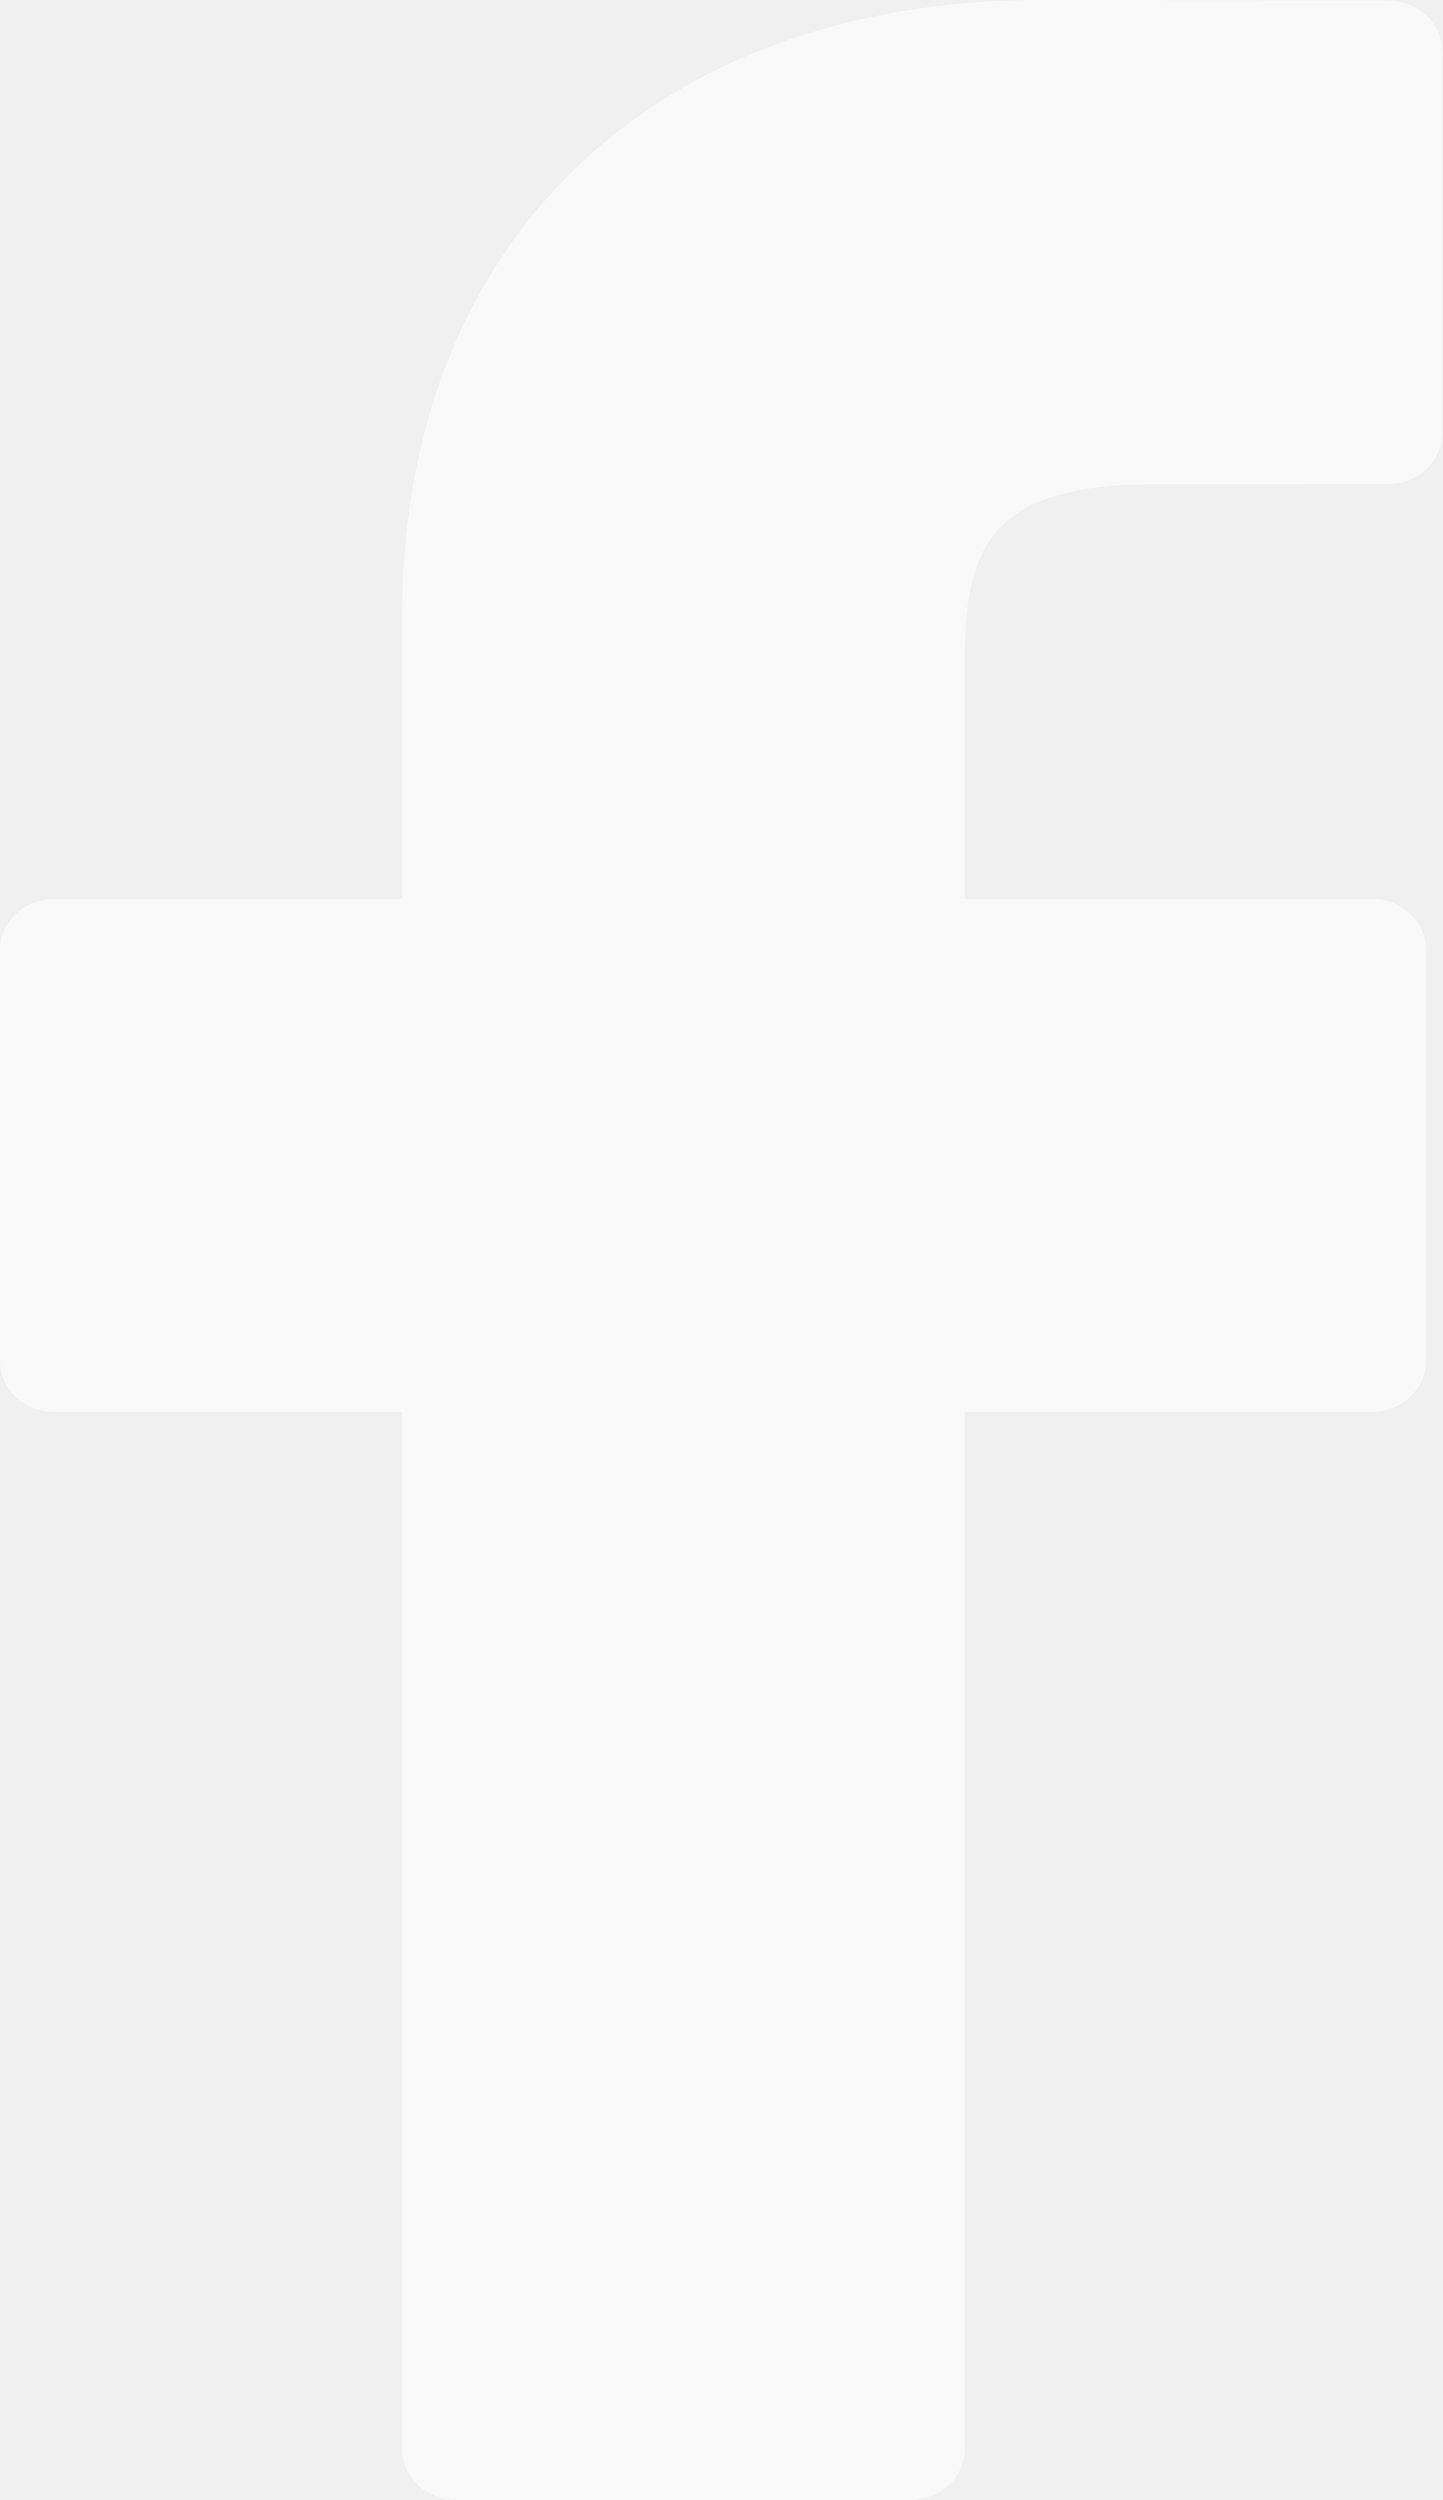
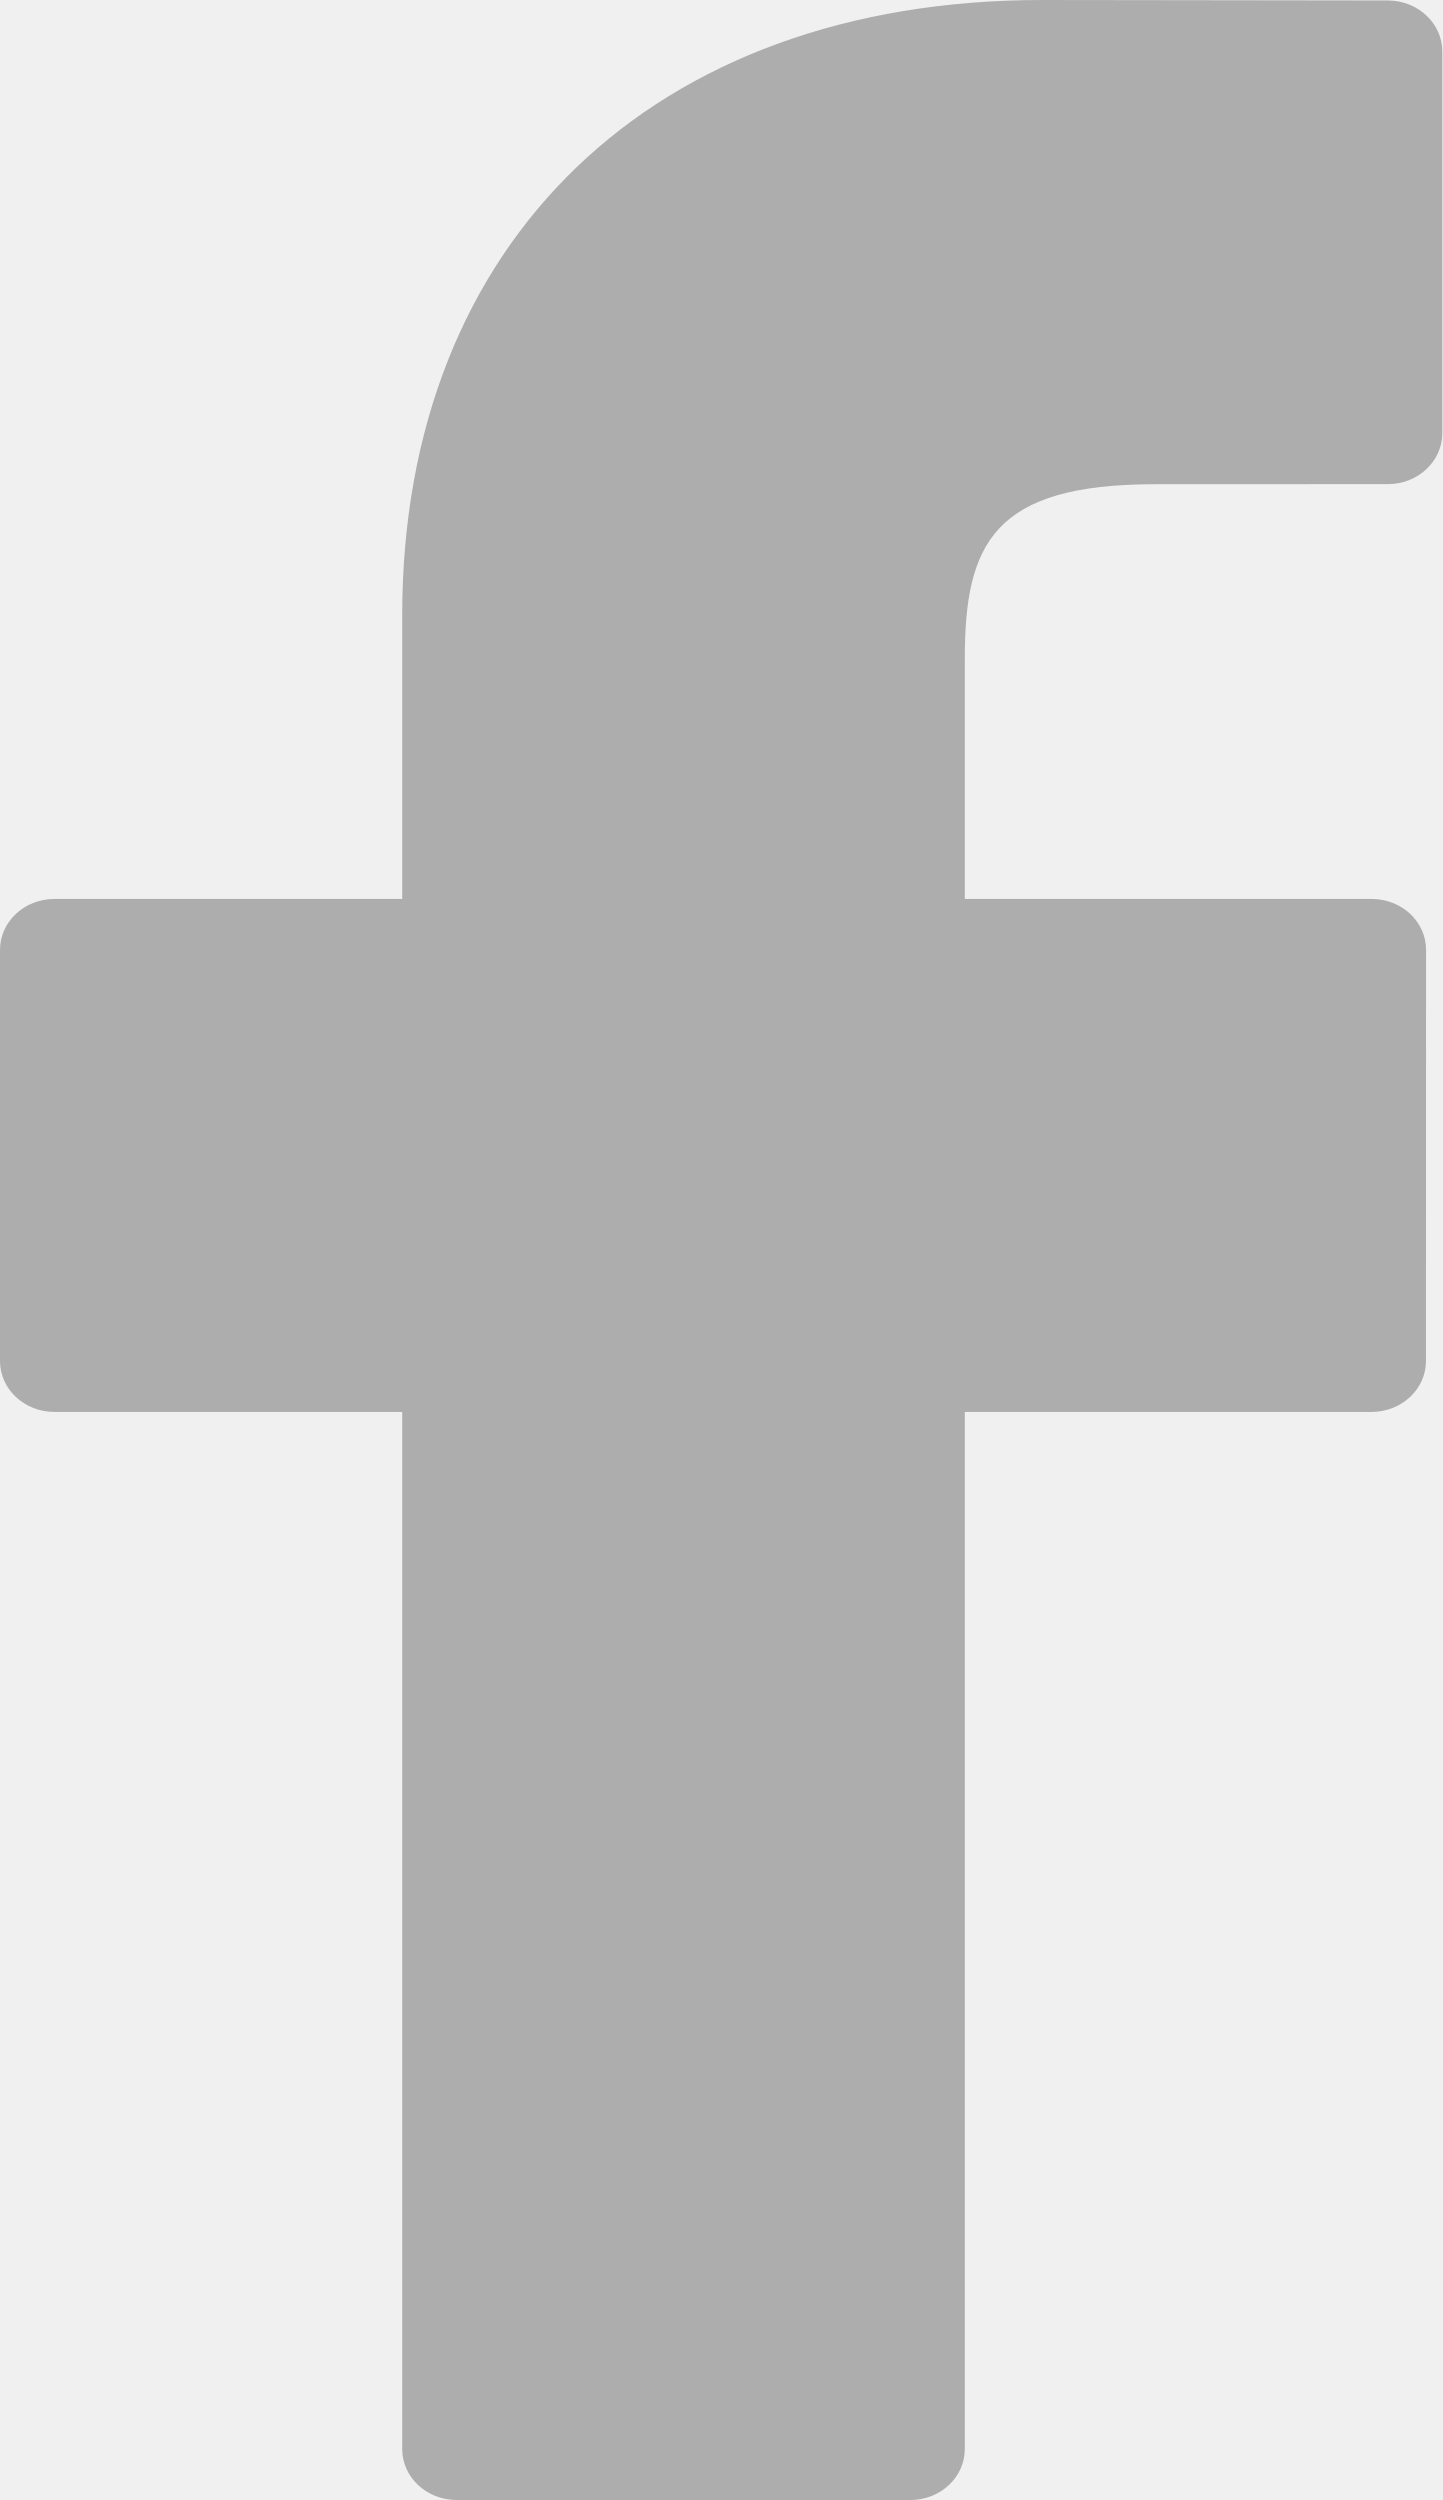
<svg xmlns="http://www.w3.org/2000/svg" width="15" height="26" viewBox="0 0 15 26" fill="none">
-   <path d="M14.435 0.005L10.837 0C6.795 0 4.183 2.511 4.183 6.399V9.349H0.566C0.253 9.349 0 9.586 0 9.879V14.154C0 14.447 0.253 14.684 0.566 14.684H4.183V25.47C4.183 25.763 4.436 26 4.749 26H9.469C9.781 26 10.034 25.762 10.034 25.47V14.684H14.264C14.577 14.684 14.83 14.447 14.83 14.154L14.831 9.879C14.831 9.739 14.772 9.604 14.666 9.504C14.56 9.405 14.415 9.349 14.265 9.349H10.034V6.848C10.034 5.646 10.34 5.036 12.011 5.036L14.435 5.035C14.747 5.035 15 4.797 15 4.505V0.536C15 0.243 14.747 0.006 14.435 0.005Z" fill="white" fill-opacity="0.6" />
+   <path d="M14.435 0.005L10.837 0C6.795 0 4.183 2.511 4.183 6.399V9.349H0.566C0.253 9.349 0 9.586 0 9.879V14.154C0 14.447 0.253 14.684 0.566 14.684H4.183V25.47C4.183 25.763 4.436 26 4.749 26H9.469C9.781 26 10.034 25.762 10.034 25.47V14.684H14.264C14.577 14.684 14.83 14.447 14.83 14.154L14.831 9.879C14.831 9.739 14.772 9.604 14.666 9.504C14.56 9.405 14.415 9.349 14.265 9.349H10.034V6.848C10.034 5.646 10.34 5.036 12.011 5.036L14.435 5.035C14.747 5.035 15 4.797 15 4.505V0.536C15 0.243 14.747 0.006 14.435 0.005Z" fill="#AEADAD" />
</svg>
